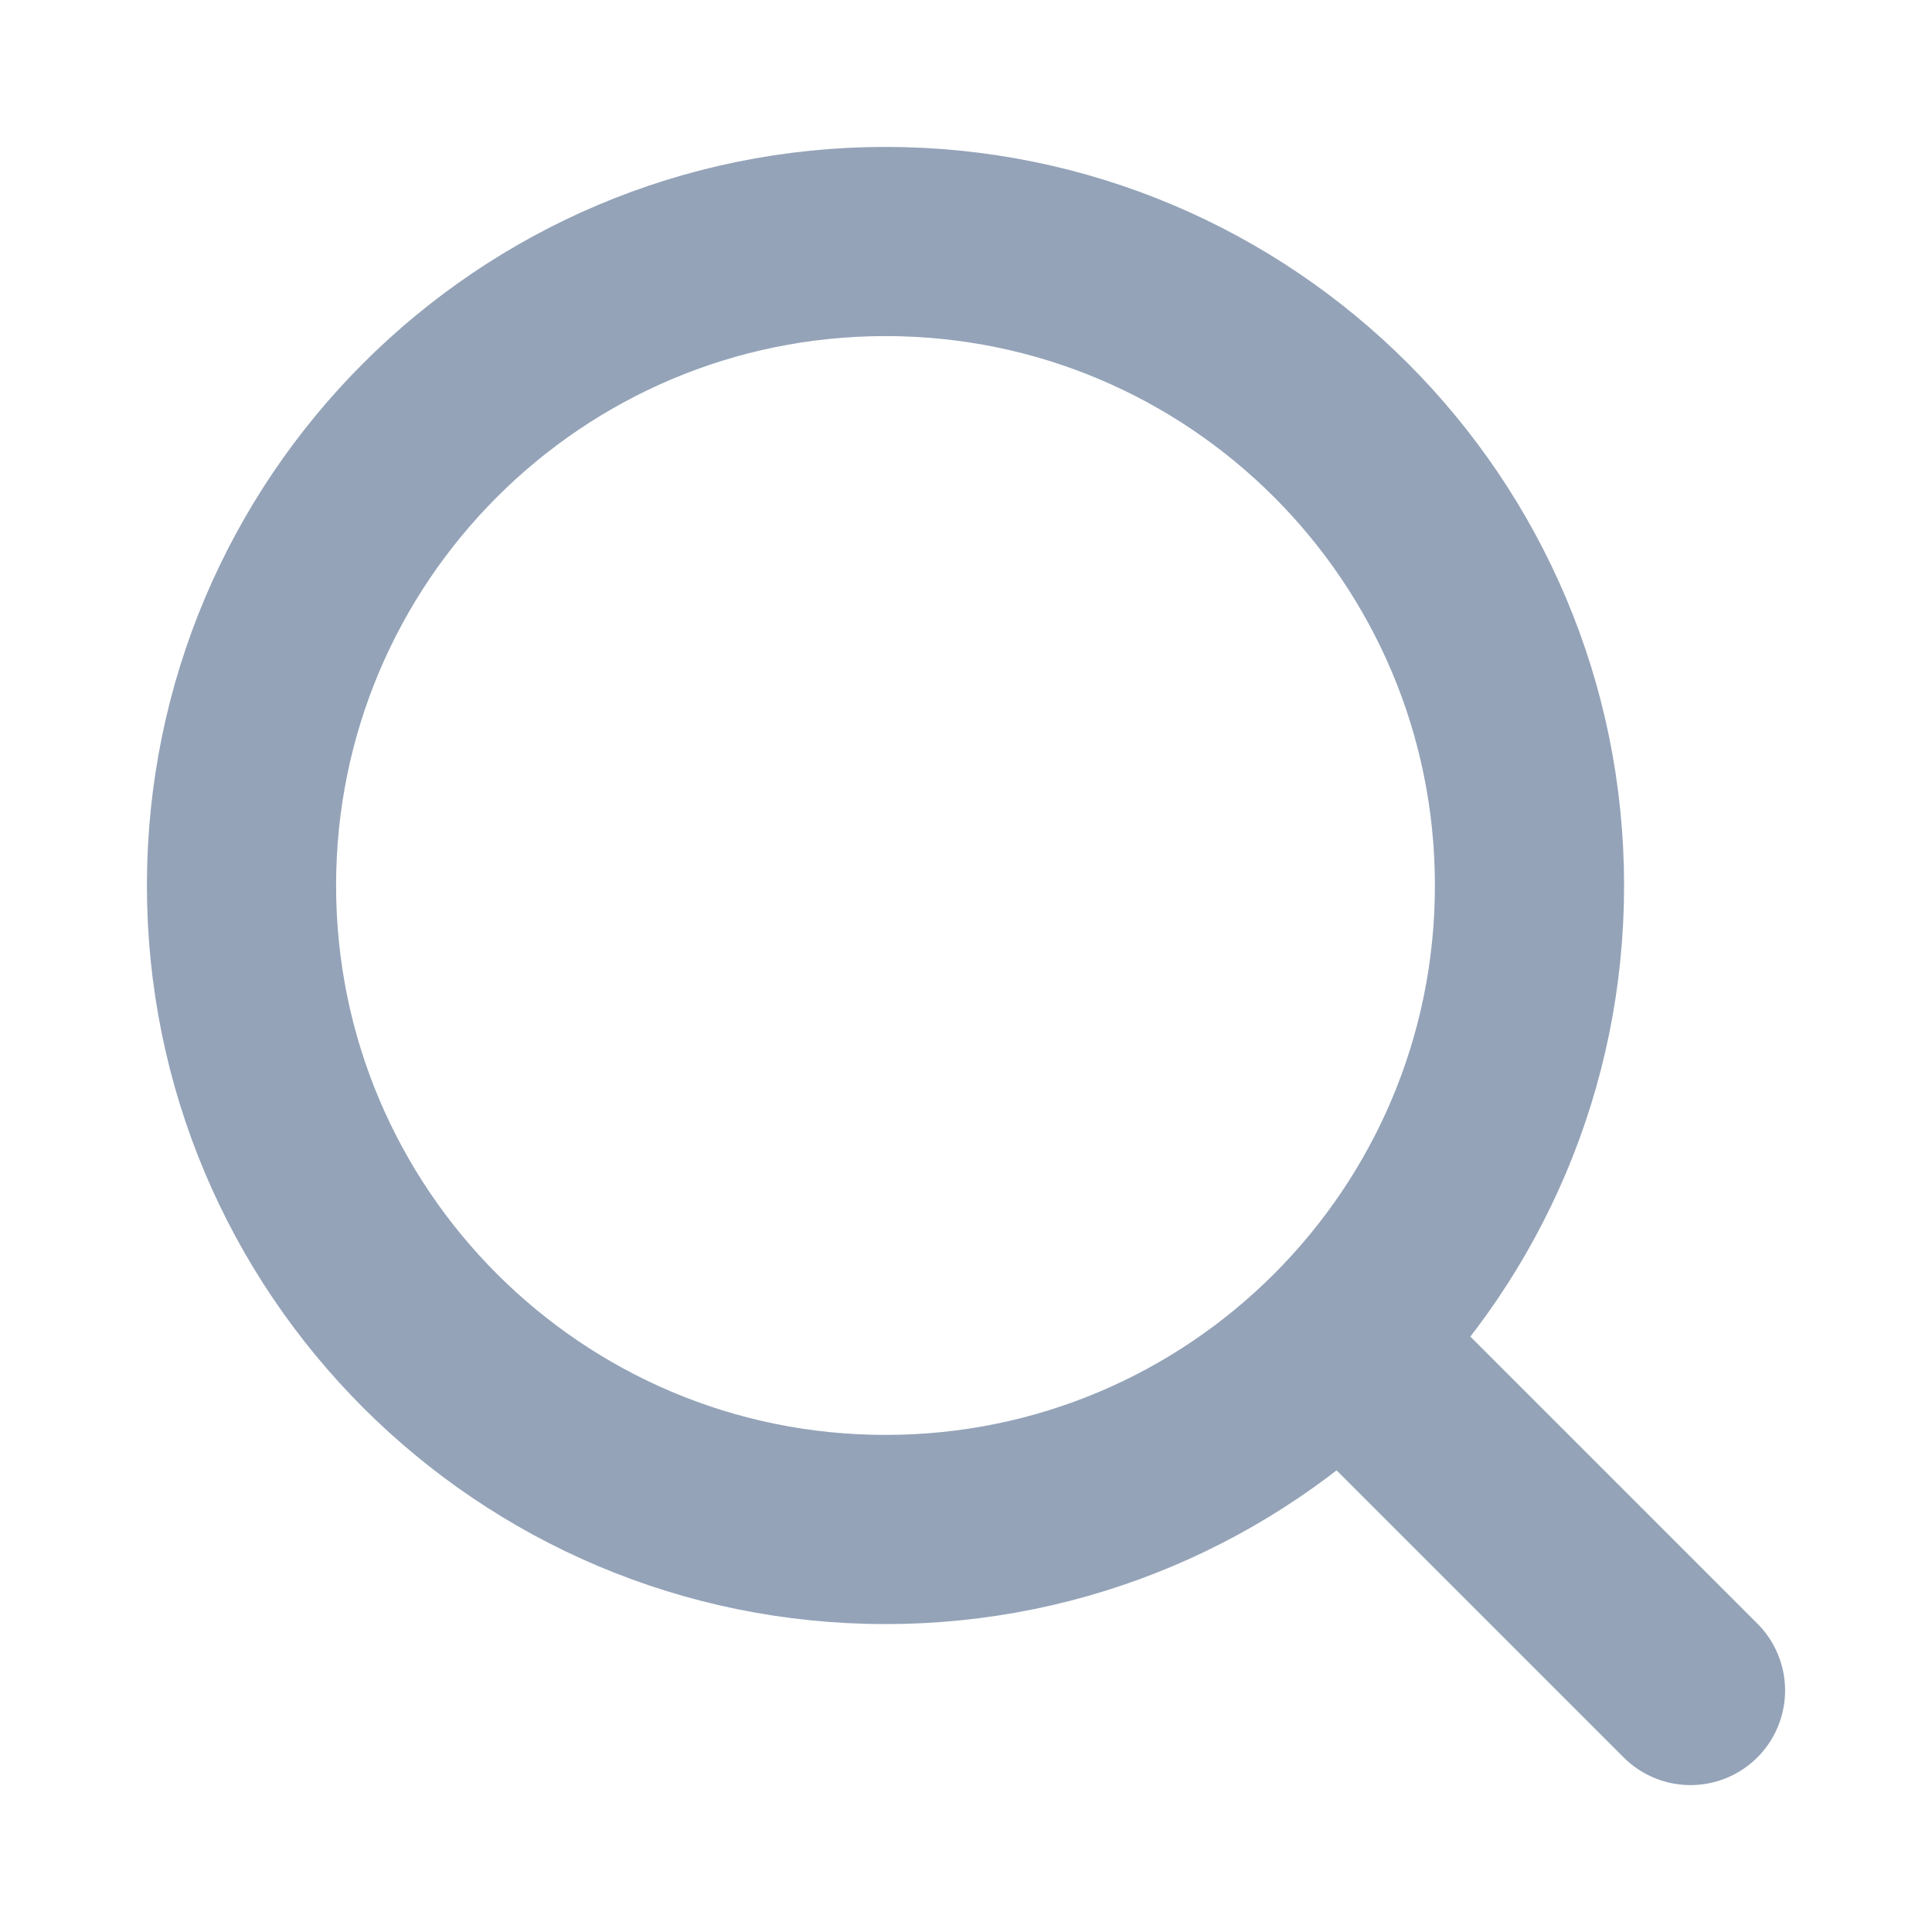
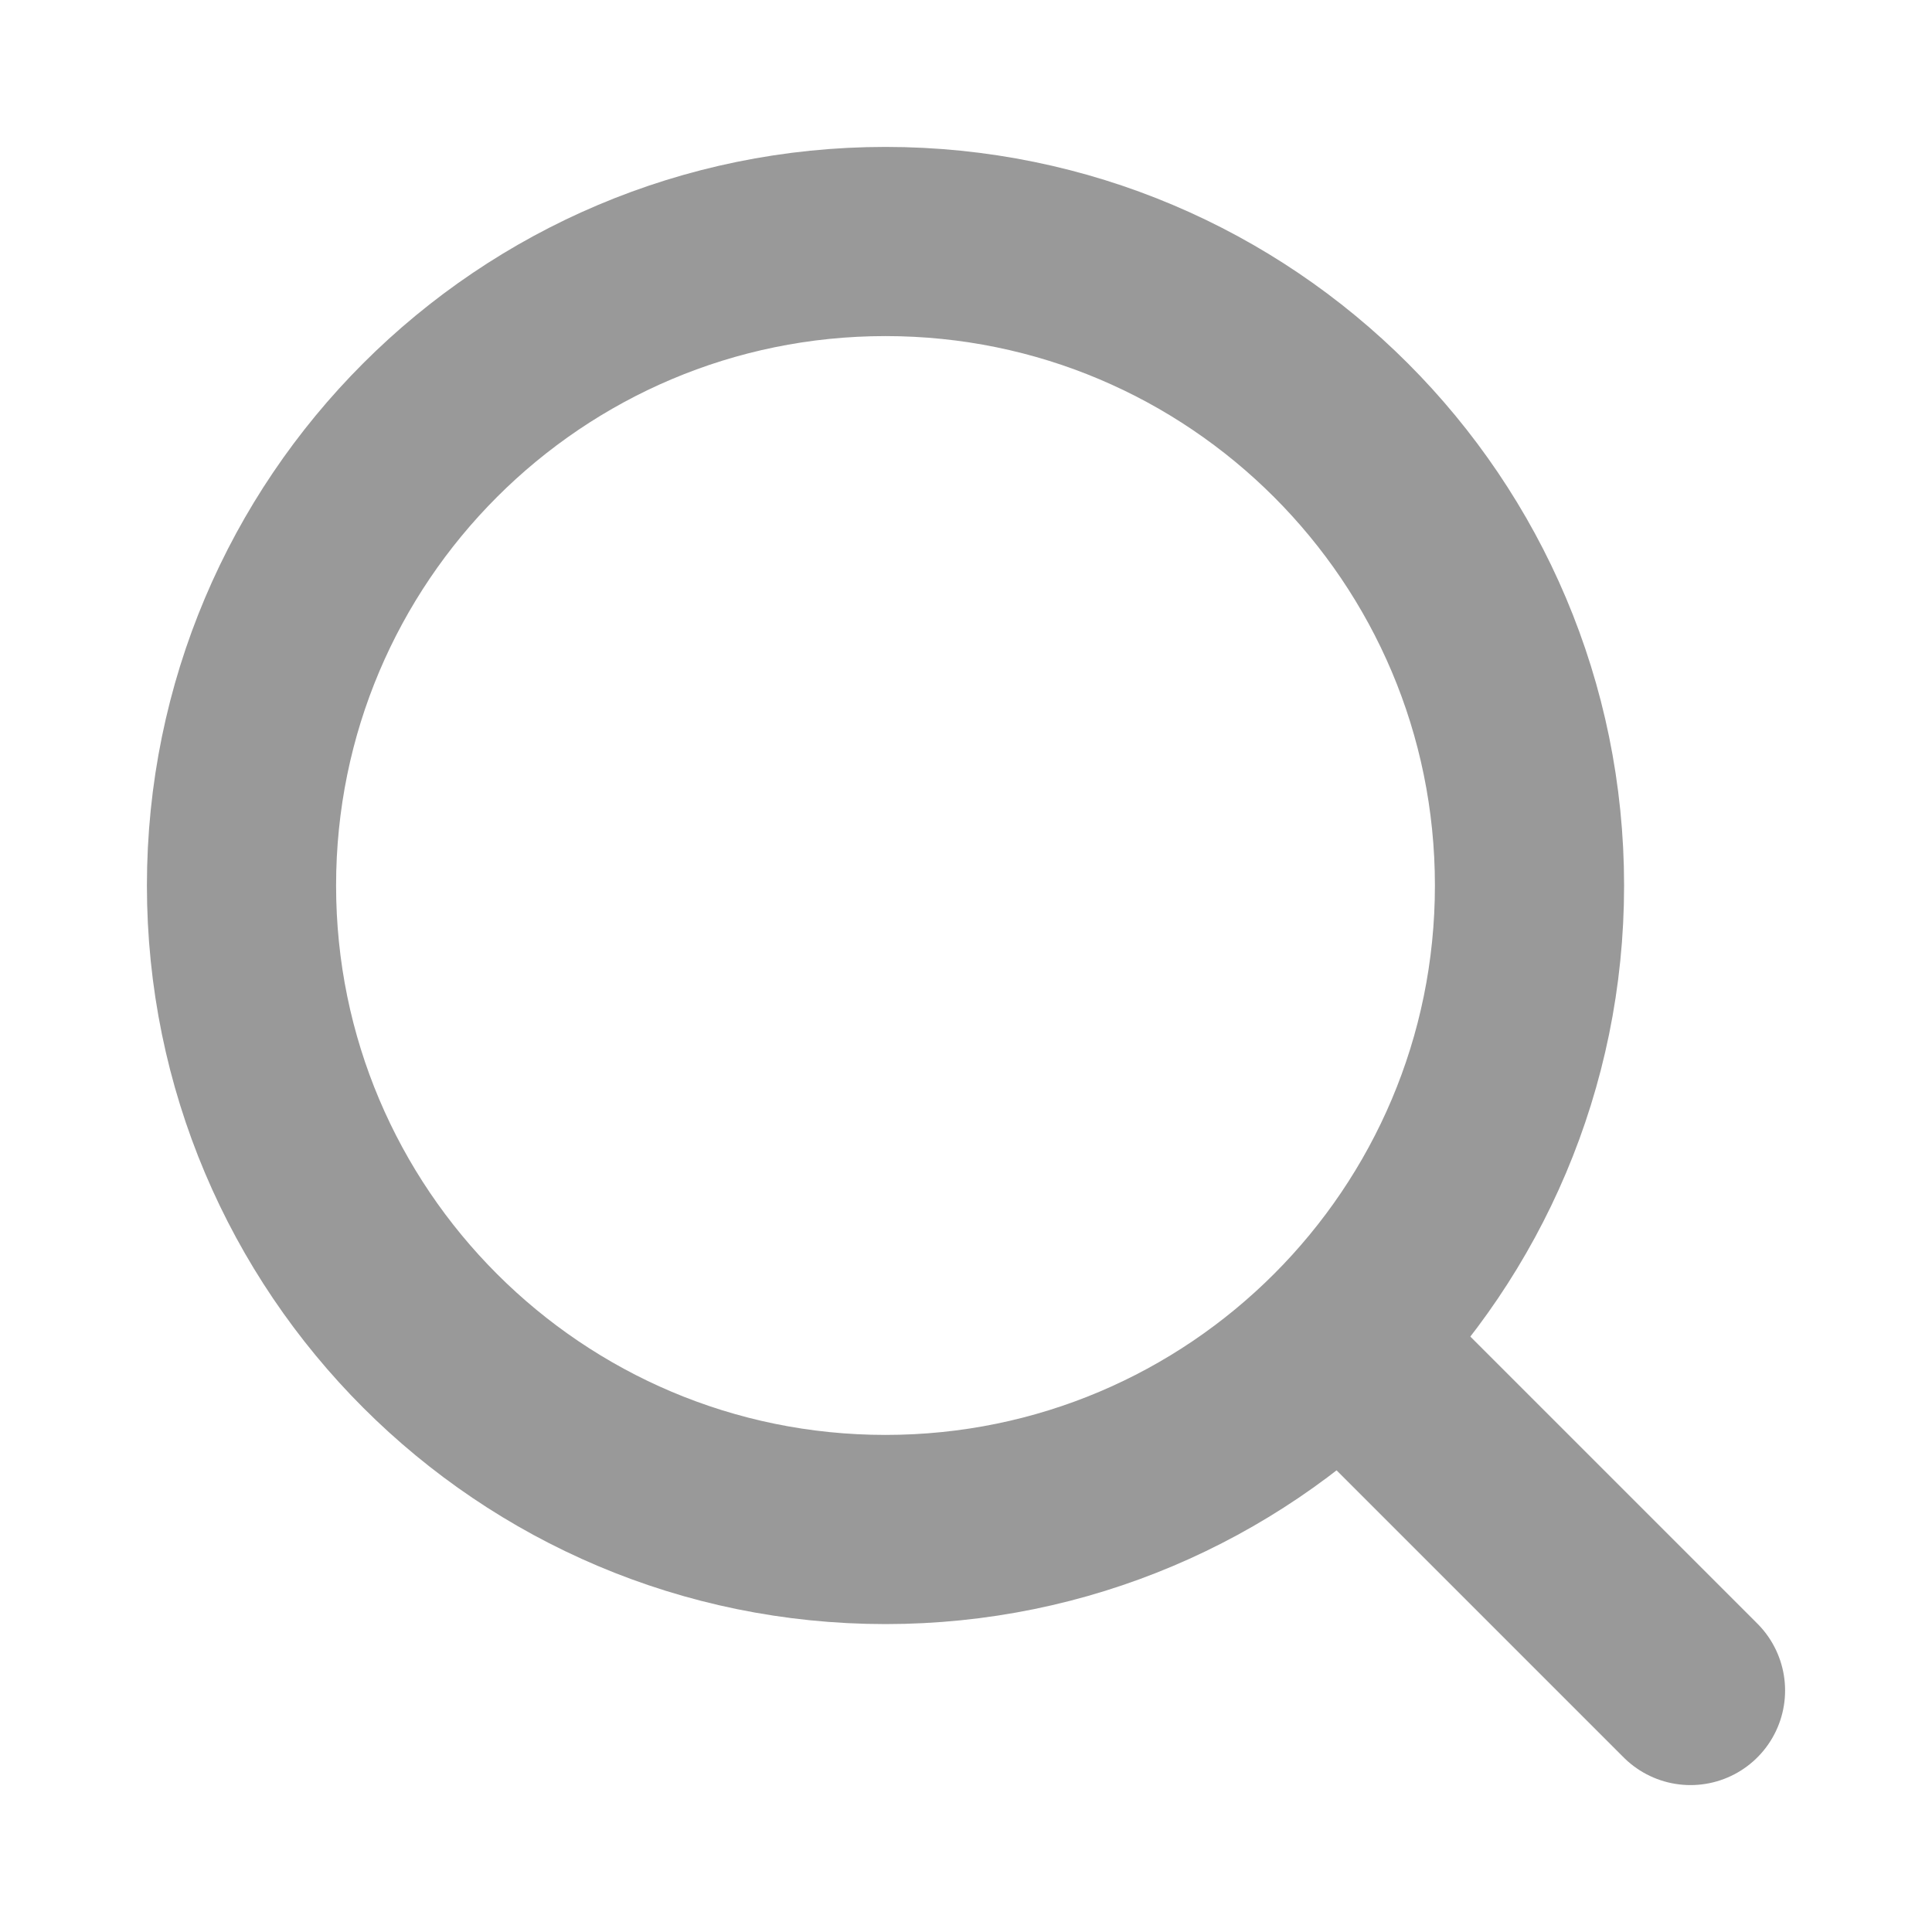
- <svg xmlns="http://www.w3.org/2000/svg" width="24" height="24" viewBox="0 0 24 24" fill="none" stroke="#94a3b8" stroke-width="2.35" stroke-linecap="round" stroke-linejoin="round">
+ <svg xmlns="http://www.w3.org/2000/svg" width="24" height="24" viewBox="0 0 24 24" fill="none" stroke="#999999" stroke-width="2.35" stroke-linecap="round" stroke-linejoin="round">
  <path d="m21 21-4.34-4.34" />
  <circle cx="11" cy="11" r="8" />
</svg>
